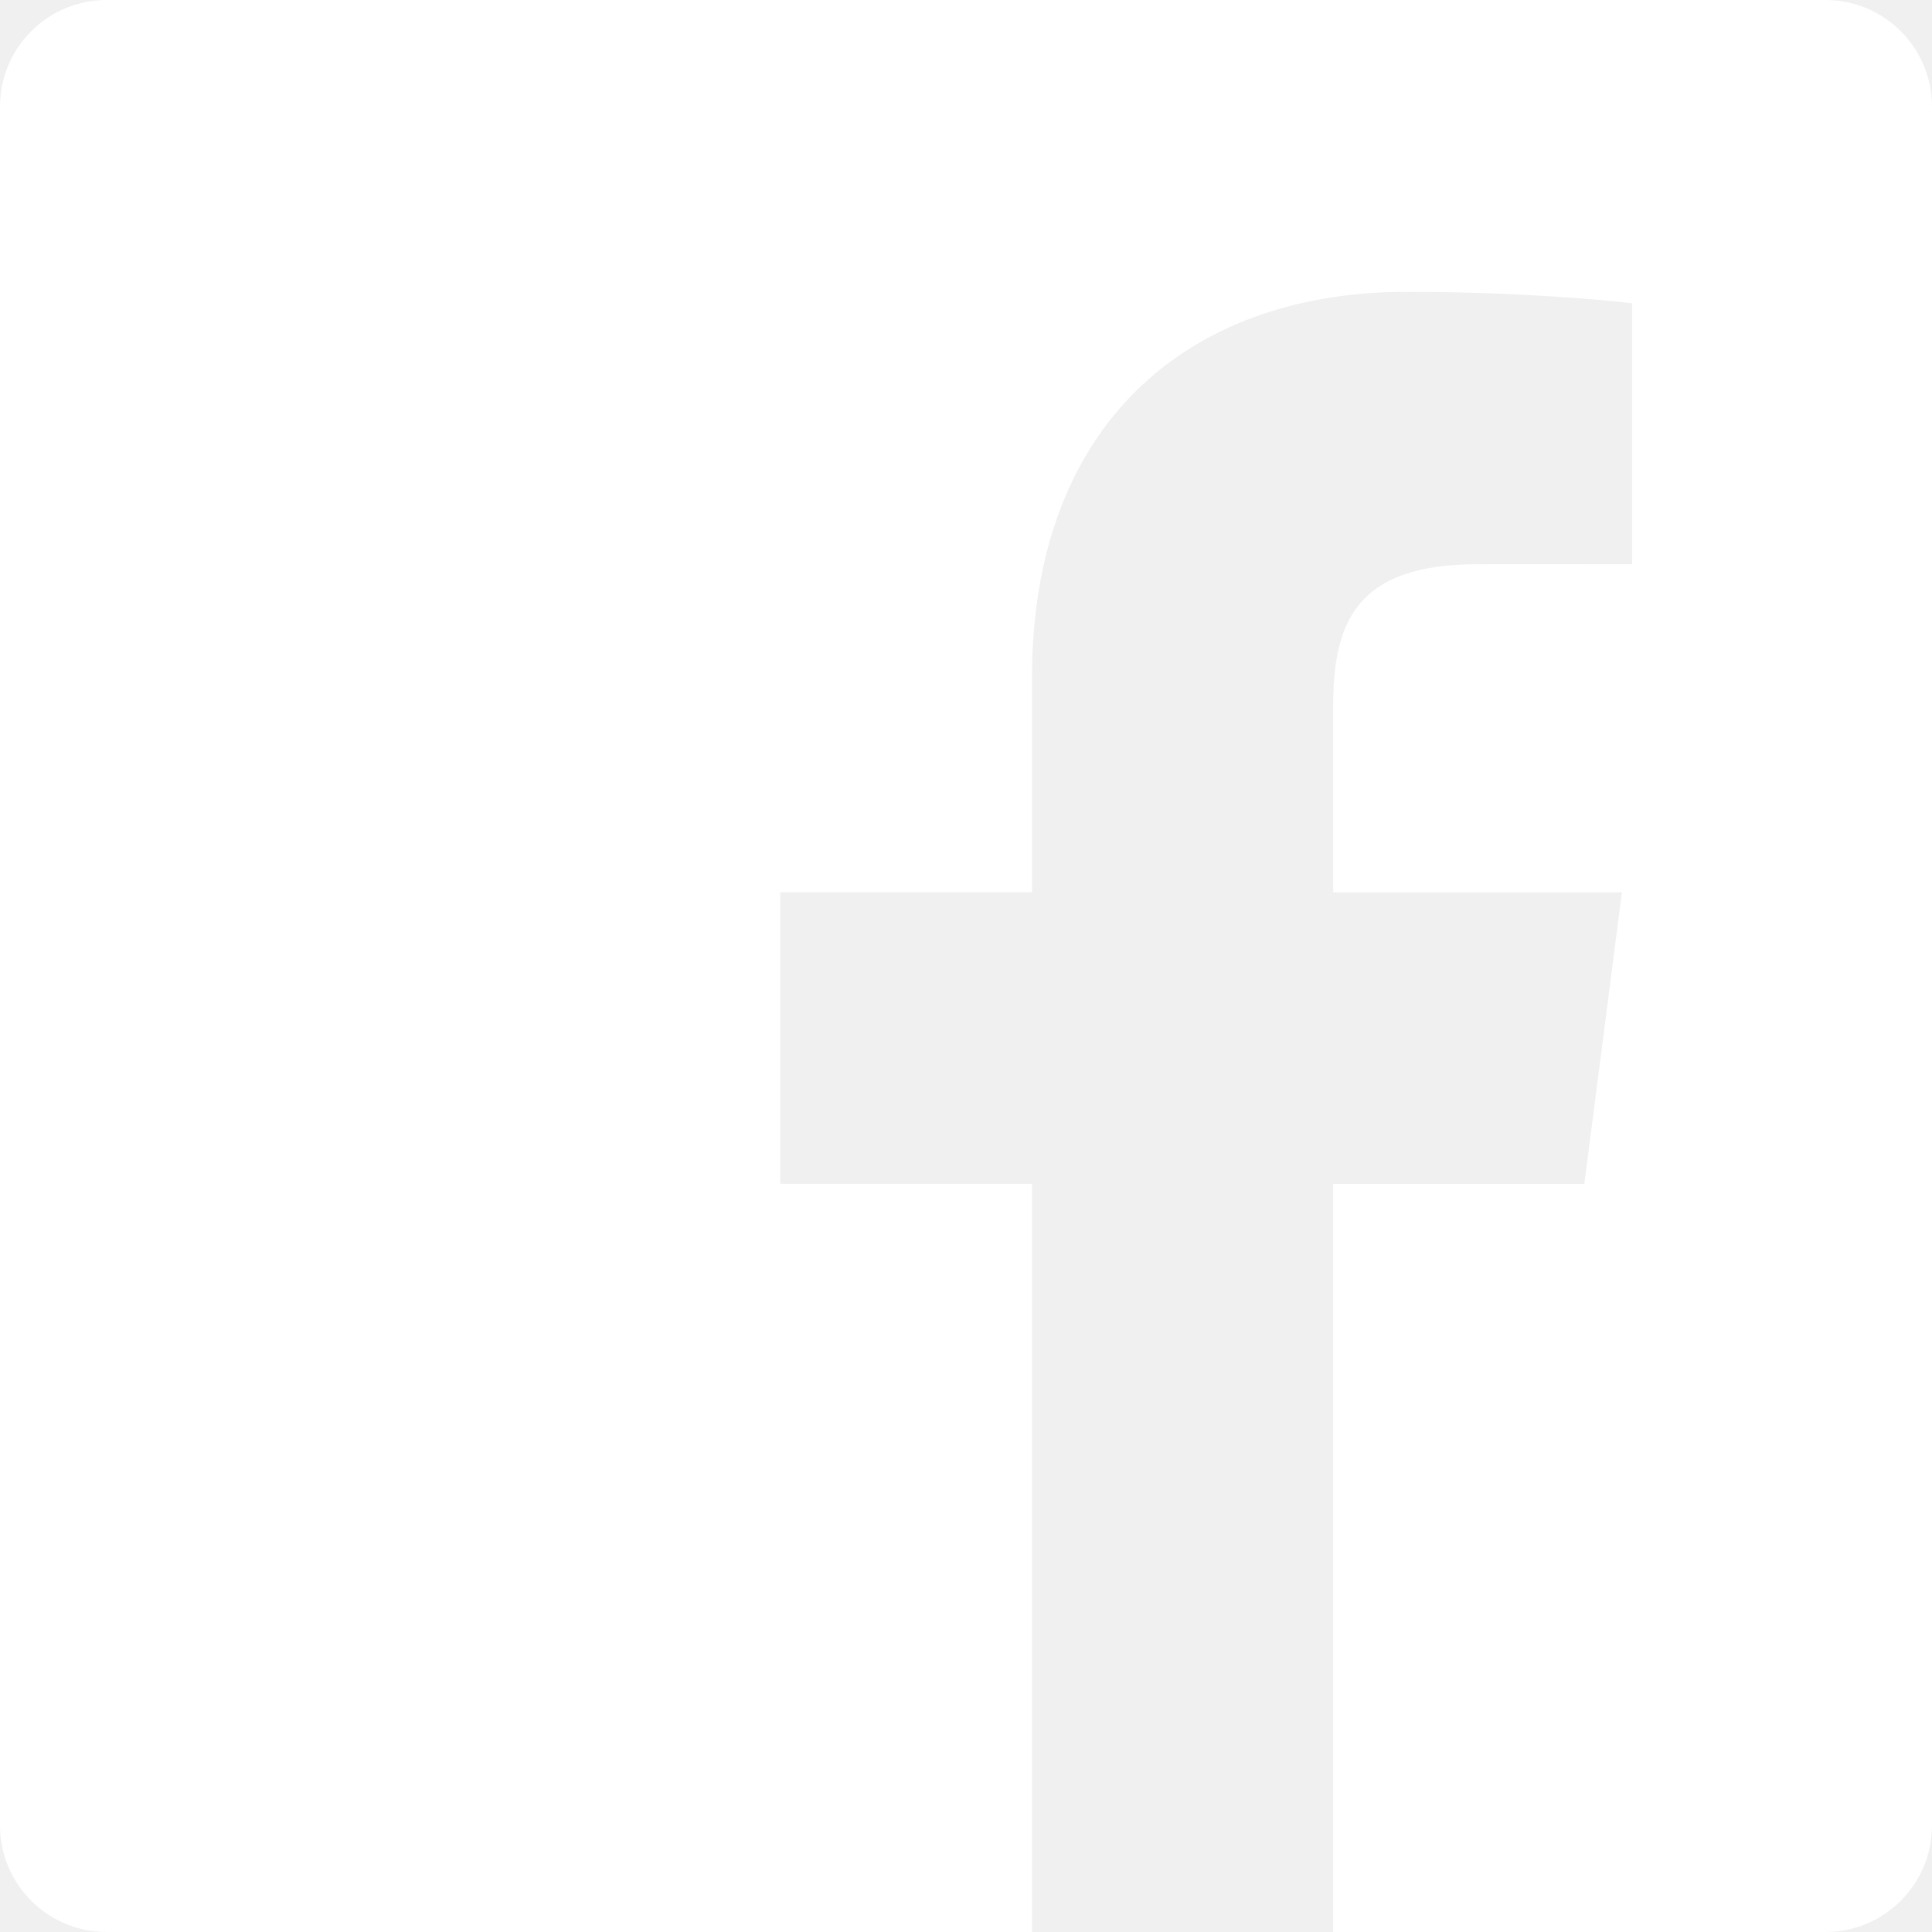
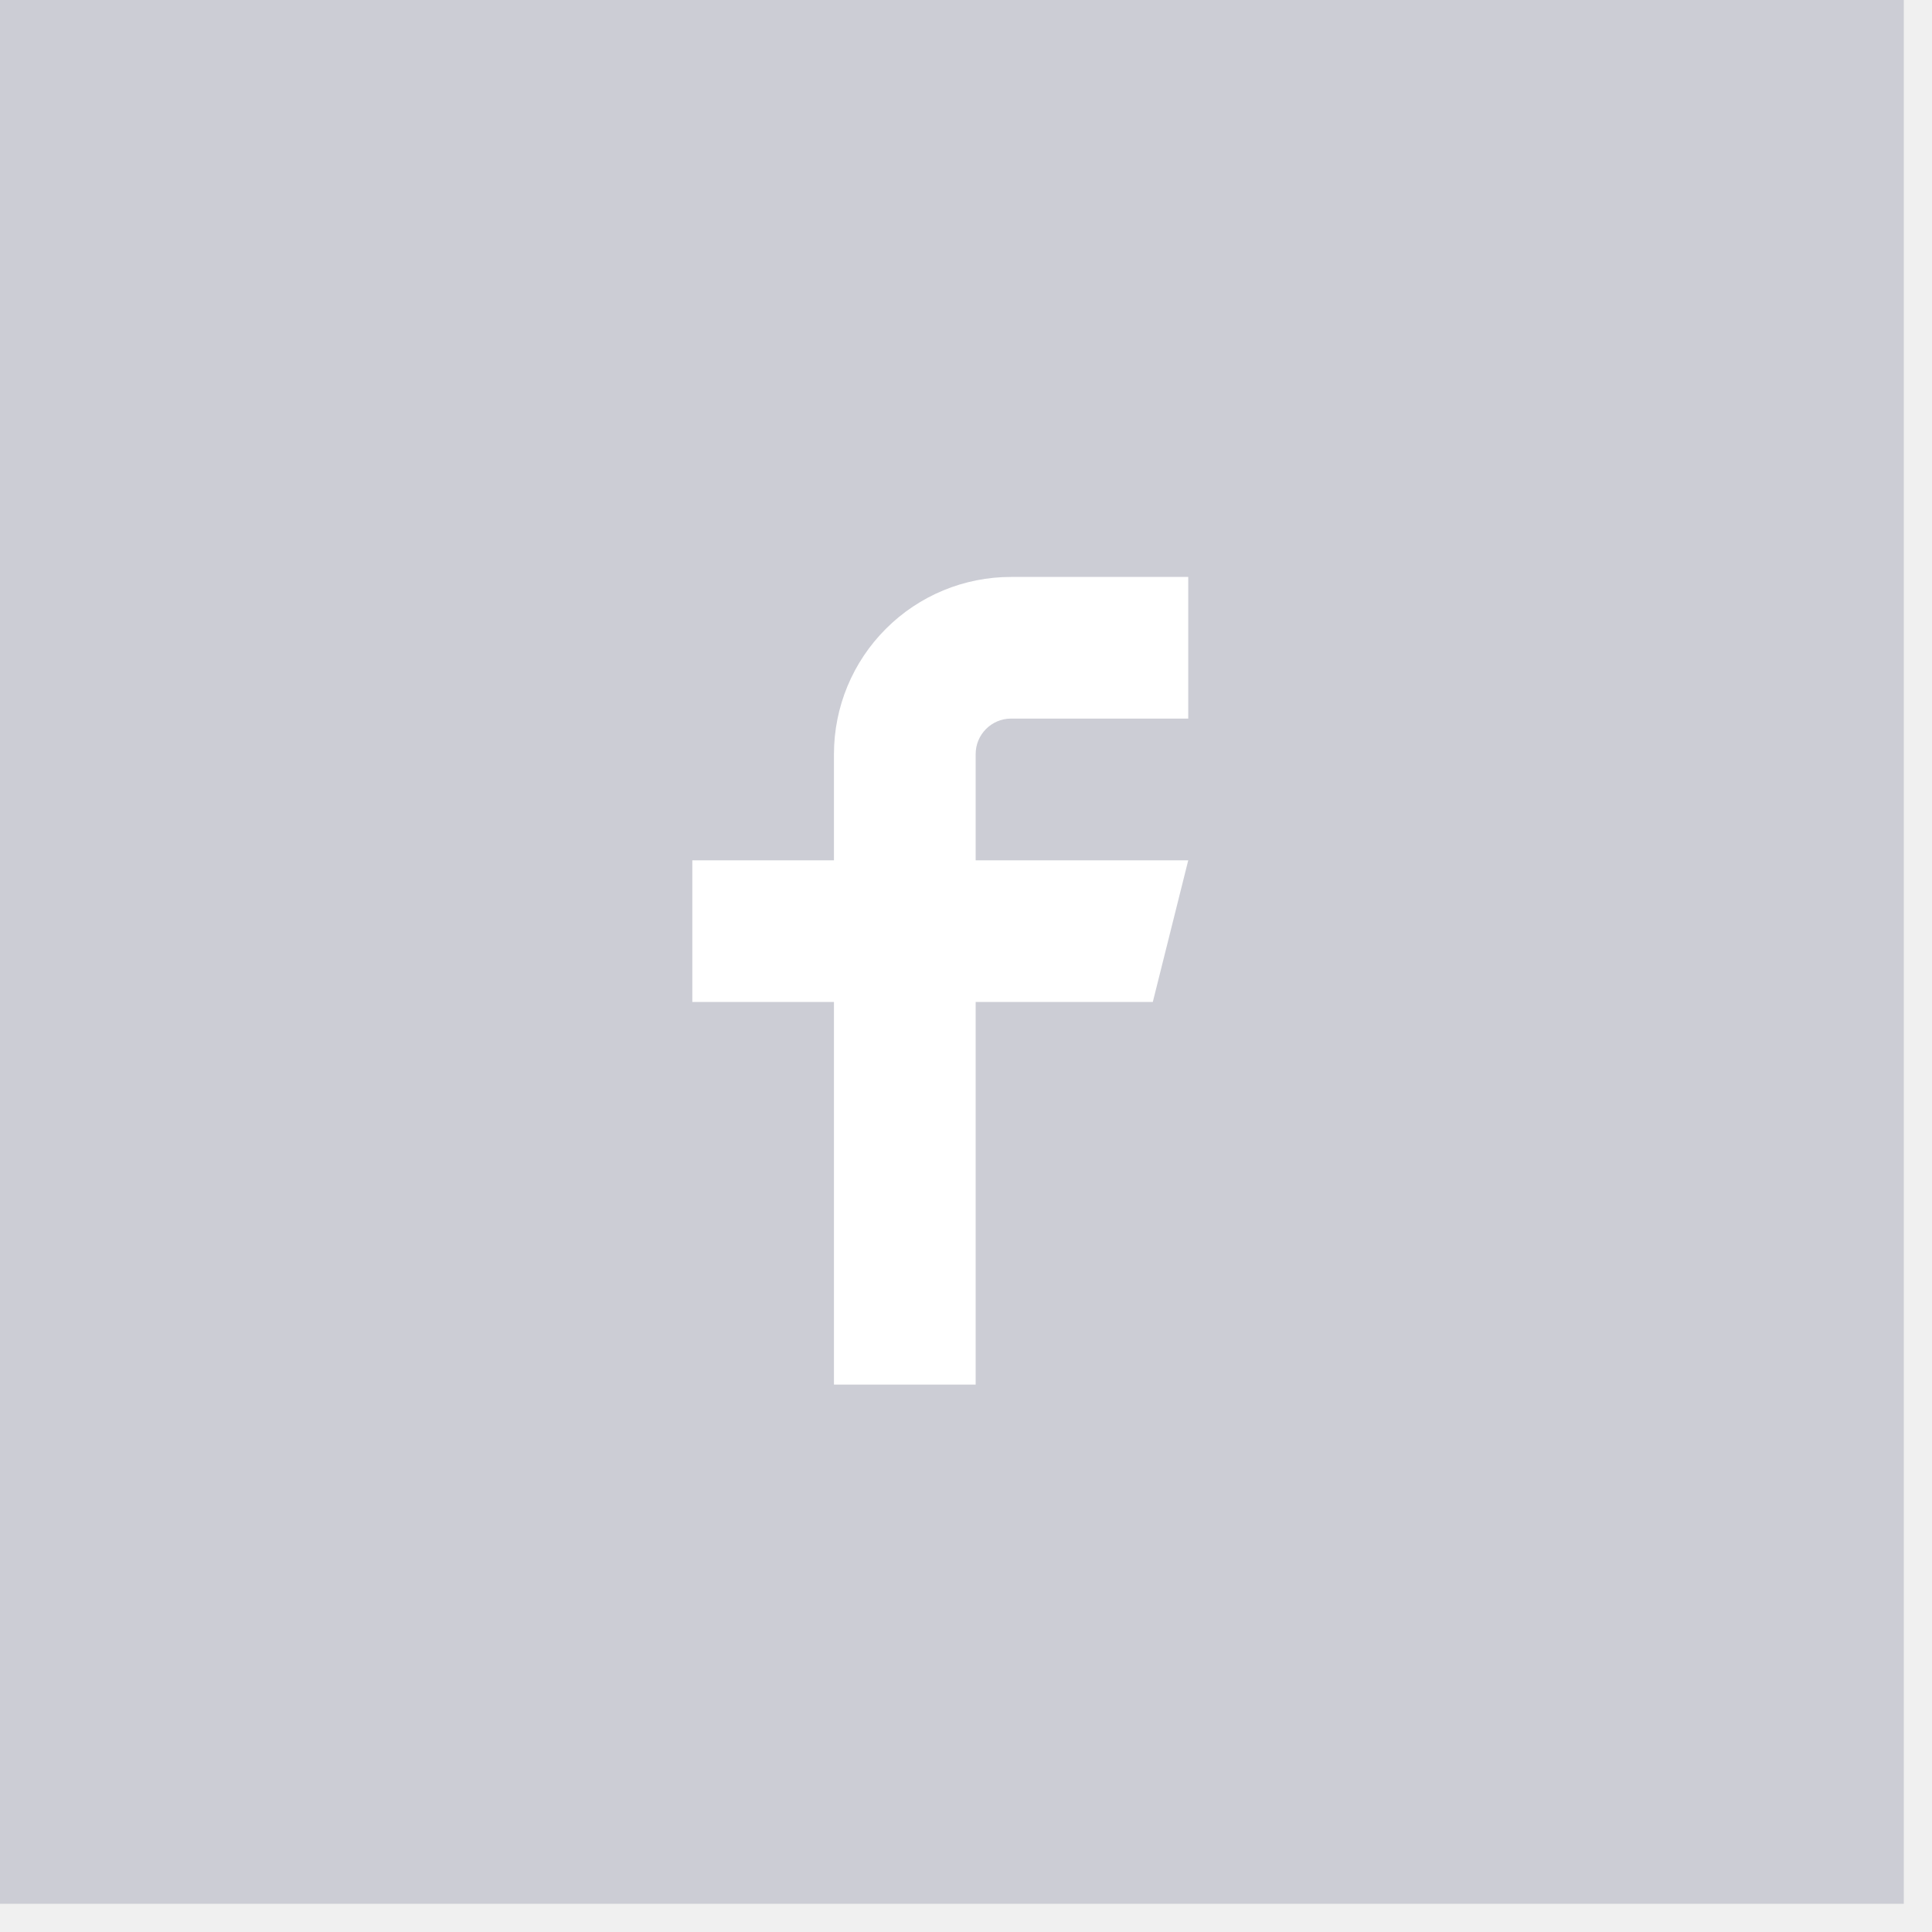
- <svg xmlns="http://www.w3.org/2000/svg" width="24px" height="24px" viewBox="0 0 24 24" version="1.1">
-   <g id="Page-1" stroke="none" stroke-width="1" fill="none" fill-rule="evenodd">
-     <g id="Landing1" transform="translate(-206, -146)" fill="#FFFFFF">
-       <g id="iconmonstr-facebook-6" transform="translate(206, 146)">
-         <path d="M22.675,0 L1.325,0 C0.593,0 -6.66133815e-16,0.593 -6.66133815e-16,1.325 L-6.66133815e-16,22.676 C-6.66133815e-16,23.407 0.593,24 1.325,24 L12.82,24 L12.82,14.706 L9.692,14.706 L9.692,11.084 L12.82,11.084 L12.82,8.413 C12.82,5.313 14.713,3.625 17.479,3.625 C18.804,3.625 19.942,3.724 20.274,3.768 L20.274,7.008 L18.356,7.009 C16.852,7.009 16.561,7.724 16.561,8.772 L16.561,11.085 L20.148,11.085 L19.681,14.707 L16.561,14.707 L16.561,24 L22.677,24 C23.407,24 24,23.407 24,22.675 L24,1.325 C24,0.593 23.407,-6.66133815e-16 22.675,0 Z" id="Path" />
+ <svg xmlns="http://www.w3.org/2000/svg" width="32px" height="32px" viewBox="0 0 32 32" version="1.1">
+   <g id="Symbols" stroke="none" stroke-width="1" fill="none" fill-rule="evenodd">
+     <g id="Footer" transform="translate(-1021, -180)">
+       <g id="Group-7">
+         <g transform="translate(1021, 180)">
+           <g id="Group-3">
+             <rect id="Rectangle" fill="#CCCDD5" x="0" y="0" width="31.533" height="31.533" />
+             <path d="M16.747,11.902 L19.681,11.902 L19.681,9.556 L16.747,9.556 C15.969,9.555 15.223,9.864 14.673,10.415 C14.122,10.965 13.813,11.711 13.813,12.49 L13.813,14.25 L11.467,14.25 L11.467,16.596 L13.813,16.596 L13.813,22.933 L16.16,22.933 L16.16,16.596 L19.094,16.596 L19.681,14.25 L16.16,14.25 L16.16,12.49 C16.16,12.165 16.423,11.902 16.747,11.902 Z" id="Path" fill="#FFFFFF" />
+           </g>
+         </g>
      </g>
    </g>
  </g>
</svg>
